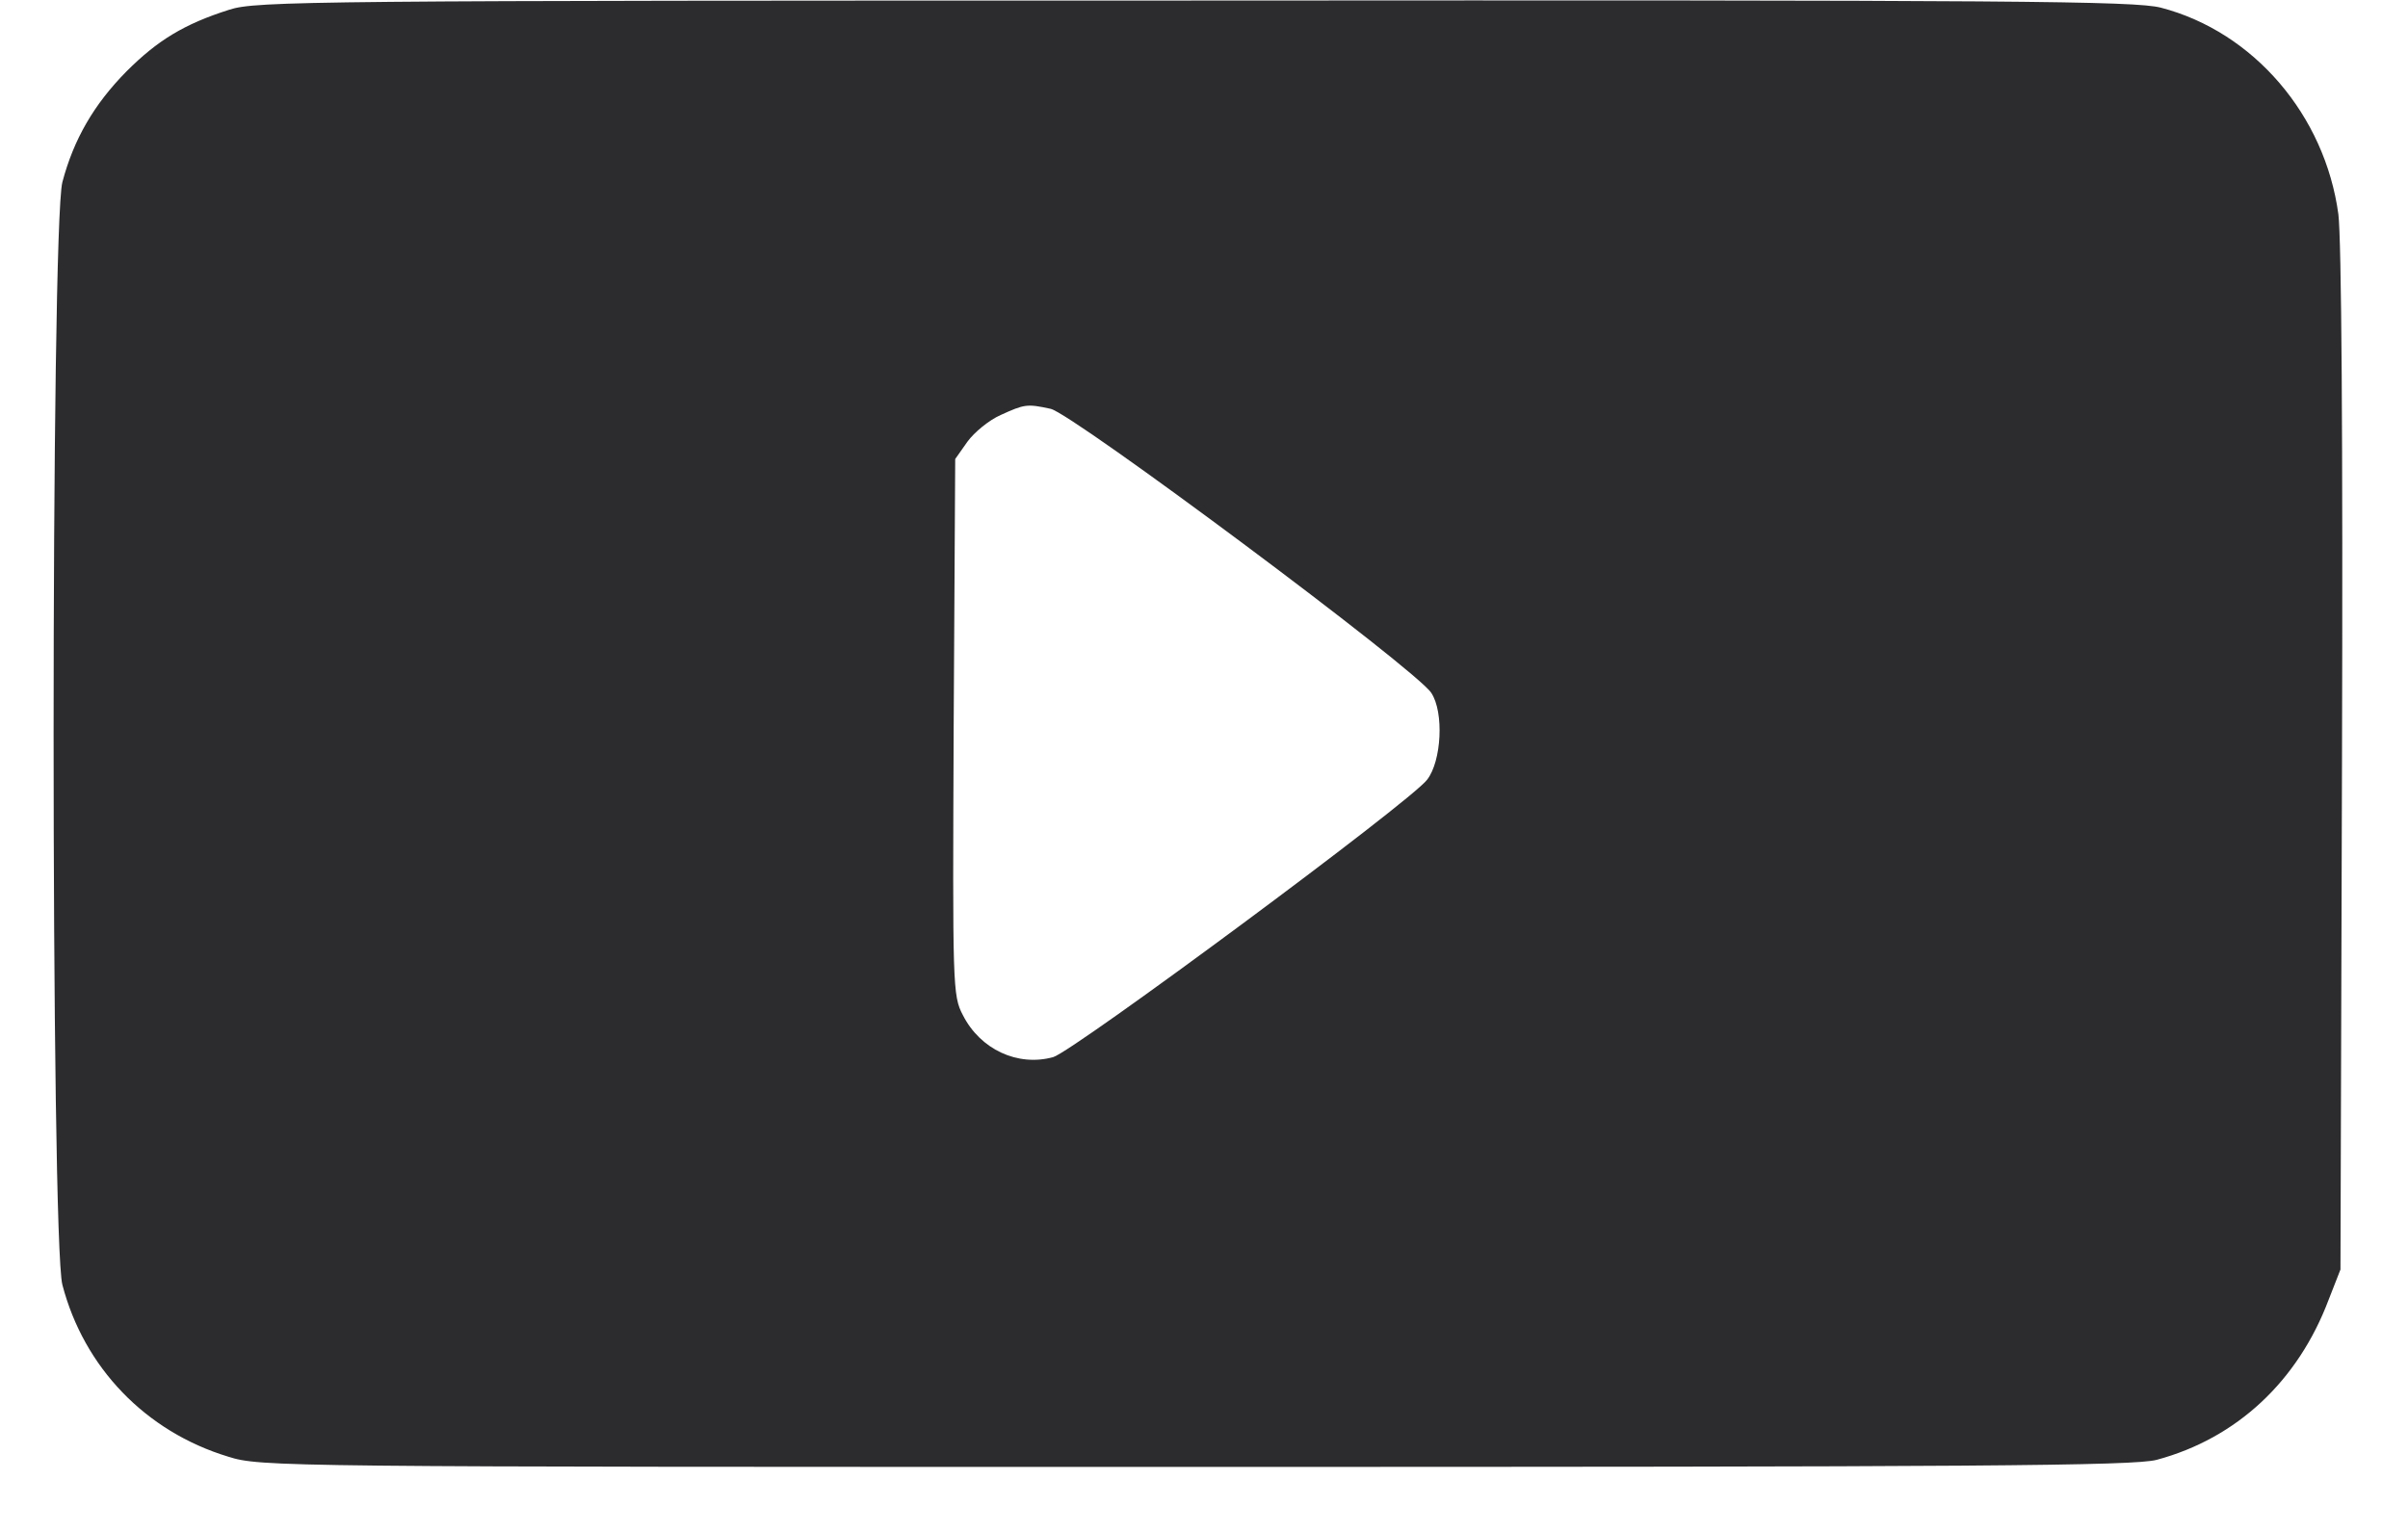
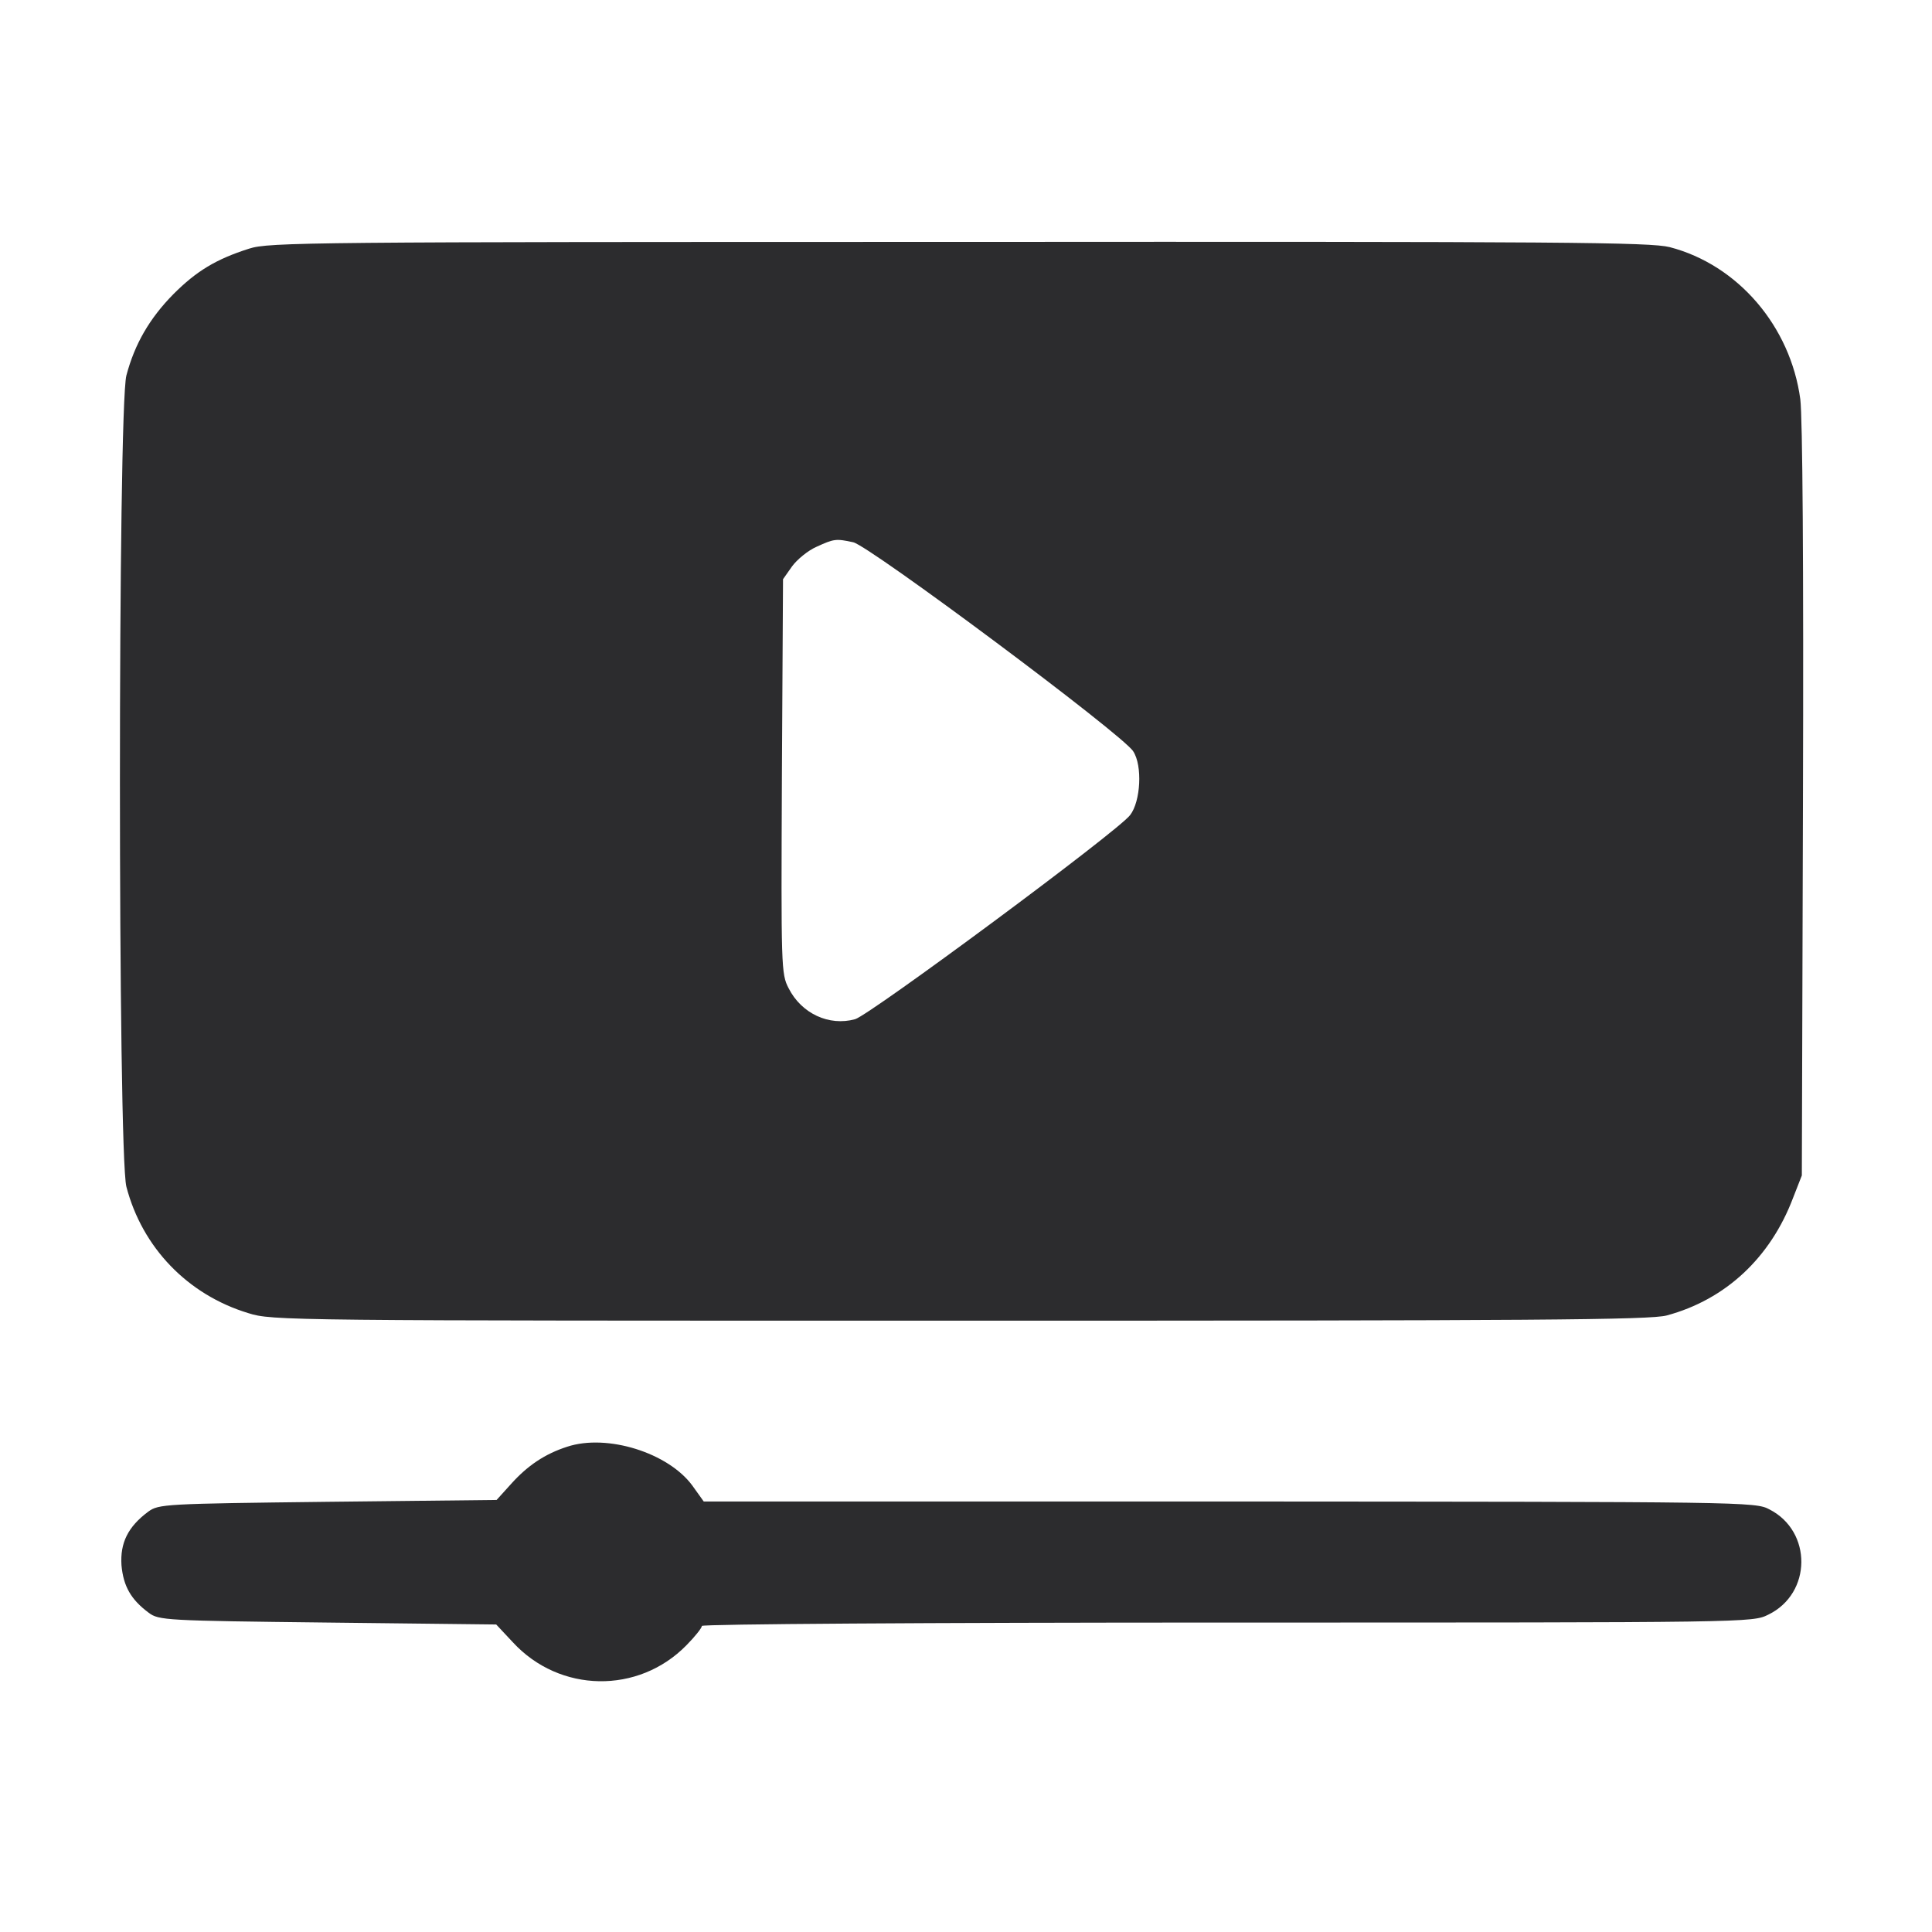
- <svg xmlns="http://www.w3.org/2000/svg" width="22" height="14" viewBox="0 0 22 14" fill="none">
-   <path d="M2.094 0.089C1.681 0.22 1.438 0.37 1.156 0.652C0.856 0.956 0.673 1.275 0.57 1.664C0.463 2.081 0.463 11.325 0.57 11.742C0.767 12.497 1.33 13.083 2.084 13.312C2.38 13.406 2.539 13.406 10.925 13.406C18.078 13.406 19.498 13.397 19.705 13.341C20.436 13.144 20.994 12.623 21.275 11.878L21.383 11.602L21.397 6.961C21.406 3.975 21.392 2.189 21.364 1.959C21.242 1.055 20.591 0.291 19.742 0.07C19.498 0.009 18.462 -9.53674e-07 10.906 0.005C2.839 0.005 2.338 0.009 2.094 0.089ZM9.598 3.736C9.791 3.773 12.95 6.127 13.077 6.333C13.194 6.511 13.17 6.956 13.039 7.125C12.894 7.322 9.805 9.609 9.622 9.661C9.298 9.75 8.956 9.591 8.797 9.277C8.703 9.098 8.703 9.019 8.713 6.642L8.727 4.195L8.839 4.036C8.9 3.952 9.036 3.839 9.144 3.792C9.359 3.694 9.383 3.689 9.598 3.736Z" fill="#2C2C2E" />
+ <svg xmlns="http://www.w3.org/2000/svg" width="24" height="24" viewBox="0 0 24 24" fill="none">
+   <path d="M3.094 3.089C2.681 3.22 2.438 3.37 2.156 3.652C1.856 3.956 1.673 4.275 1.57 4.664C1.463 5.081 1.463 14.325 1.57 14.742C1.767 15.497 2.33 16.083 3.084 16.312C3.38 16.406 3.539 16.406 11.925 16.406C19.078 16.406 20.498 16.397 20.705 16.341C21.436 16.144 21.994 15.623 22.275 14.878L22.383 14.602L22.397 9.961C22.406 6.975 22.392 5.189 22.364 4.959C22.242 4.055 21.591 3.291 20.742 3.07C20.498 3.009 19.462 3 11.906 3.005C3.839 3.005 3.338 3.009 3.094 3.089ZM10.598 6.736C10.791 6.773 13.95 9.127 14.077 9.333C14.194 9.511 14.17 9.956 14.039 10.125C13.894 10.322 10.805 12.609 10.622 12.661C10.299 12.75 9.956 12.591 9.797 12.277C9.703 12.098 9.703 12.019 9.713 9.642L9.727 7.195L9.839 7.036C9.9 6.952 10.036 6.839 10.144 6.792C10.359 6.694 10.383 6.689 10.598 6.736Z" fill="#2C2C2E" />
+   <path d="M7.045 17.972C6.769 18.061 6.553 18.206 6.347 18.436L6.169 18.633L4.069 18.656C2.039 18.68 1.973 18.684 1.842 18.778C1.589 18.966 1.491 19.167 1.509 19.444C1.533 19.706 1.627 19.87 1.847 20.034C1.973 20.128 2.048 20.133 4.069 20.156L6.164 20.18L6.37 20.4C6.952 21.033 7.931 21.047 8.527 20.438C8.634 20.33 8.719 20.222 8.719 20.198C8.719 20.175 11.522 20.156 15.244 20.156C21.745 20.156 21.769 20.156 21.966 20.058C22.509 19.795 22.514 19.022 21.98 18.75C21.806 18.656 21.67 18.656 15.272 18.652H8.742L8.601 18.455C8.302 18.047 7.542 17.808 7.045 17.972Z" fill="#2C2C2E" />
</svg>
